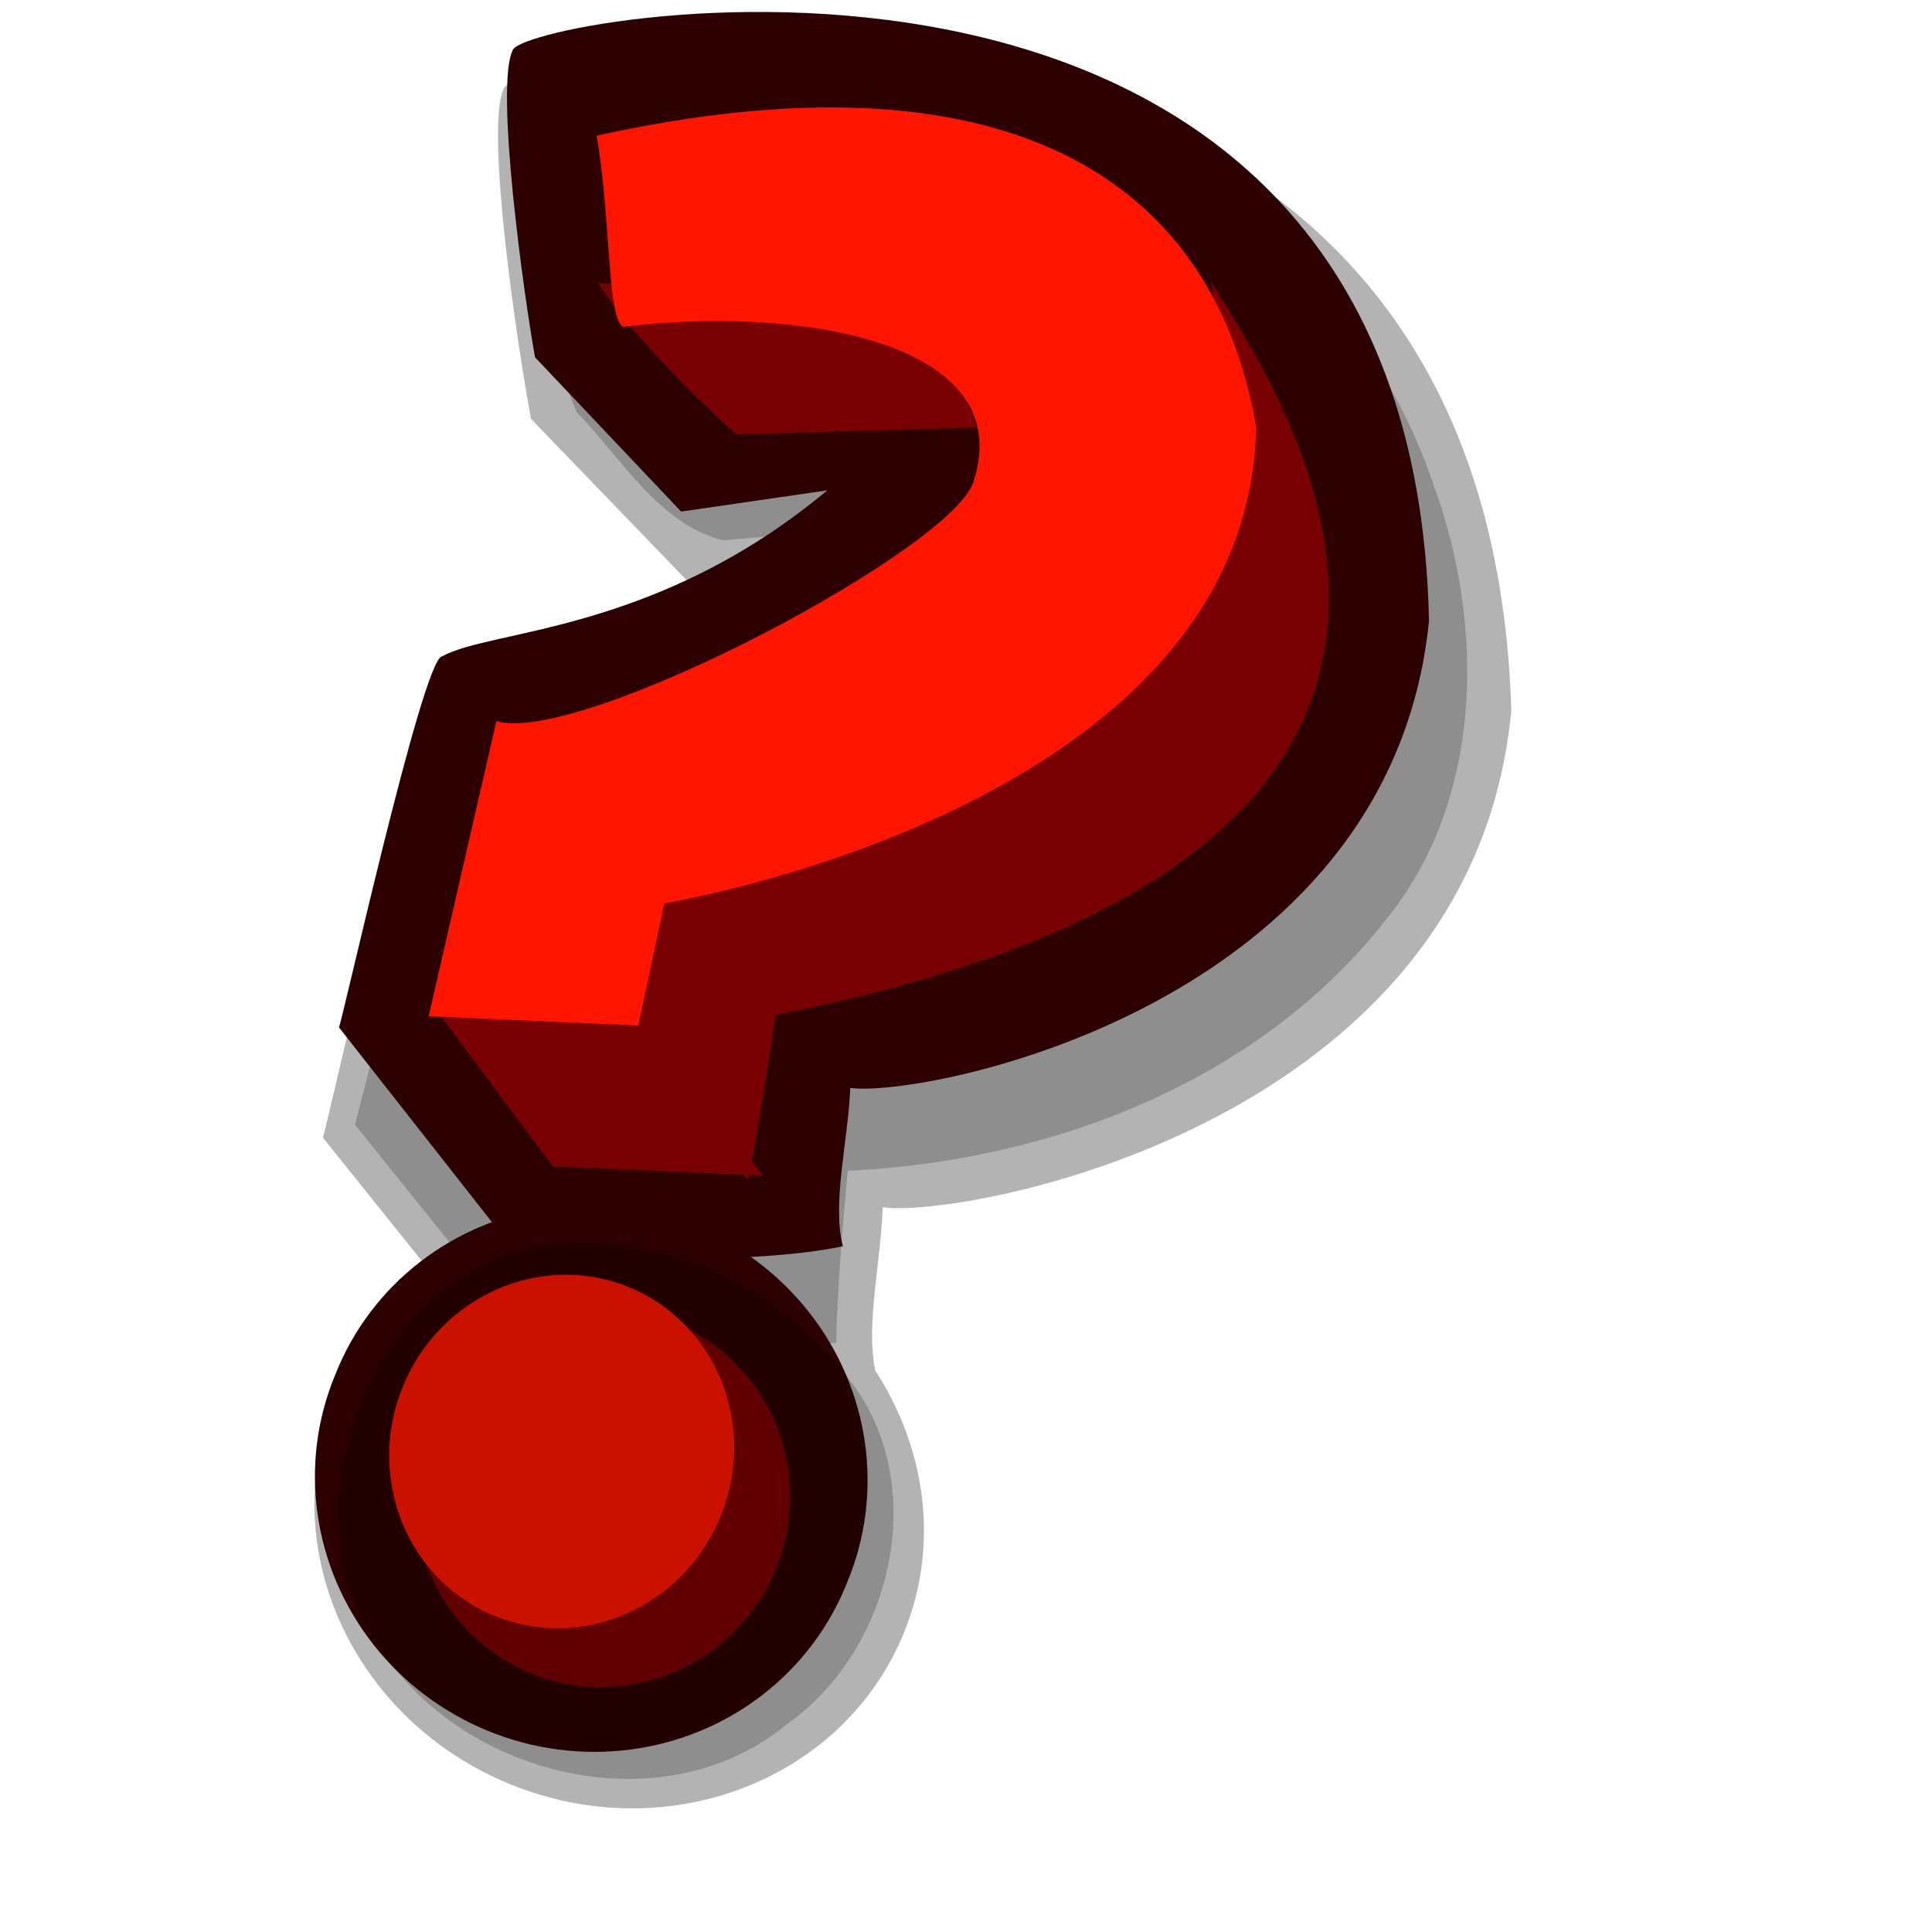
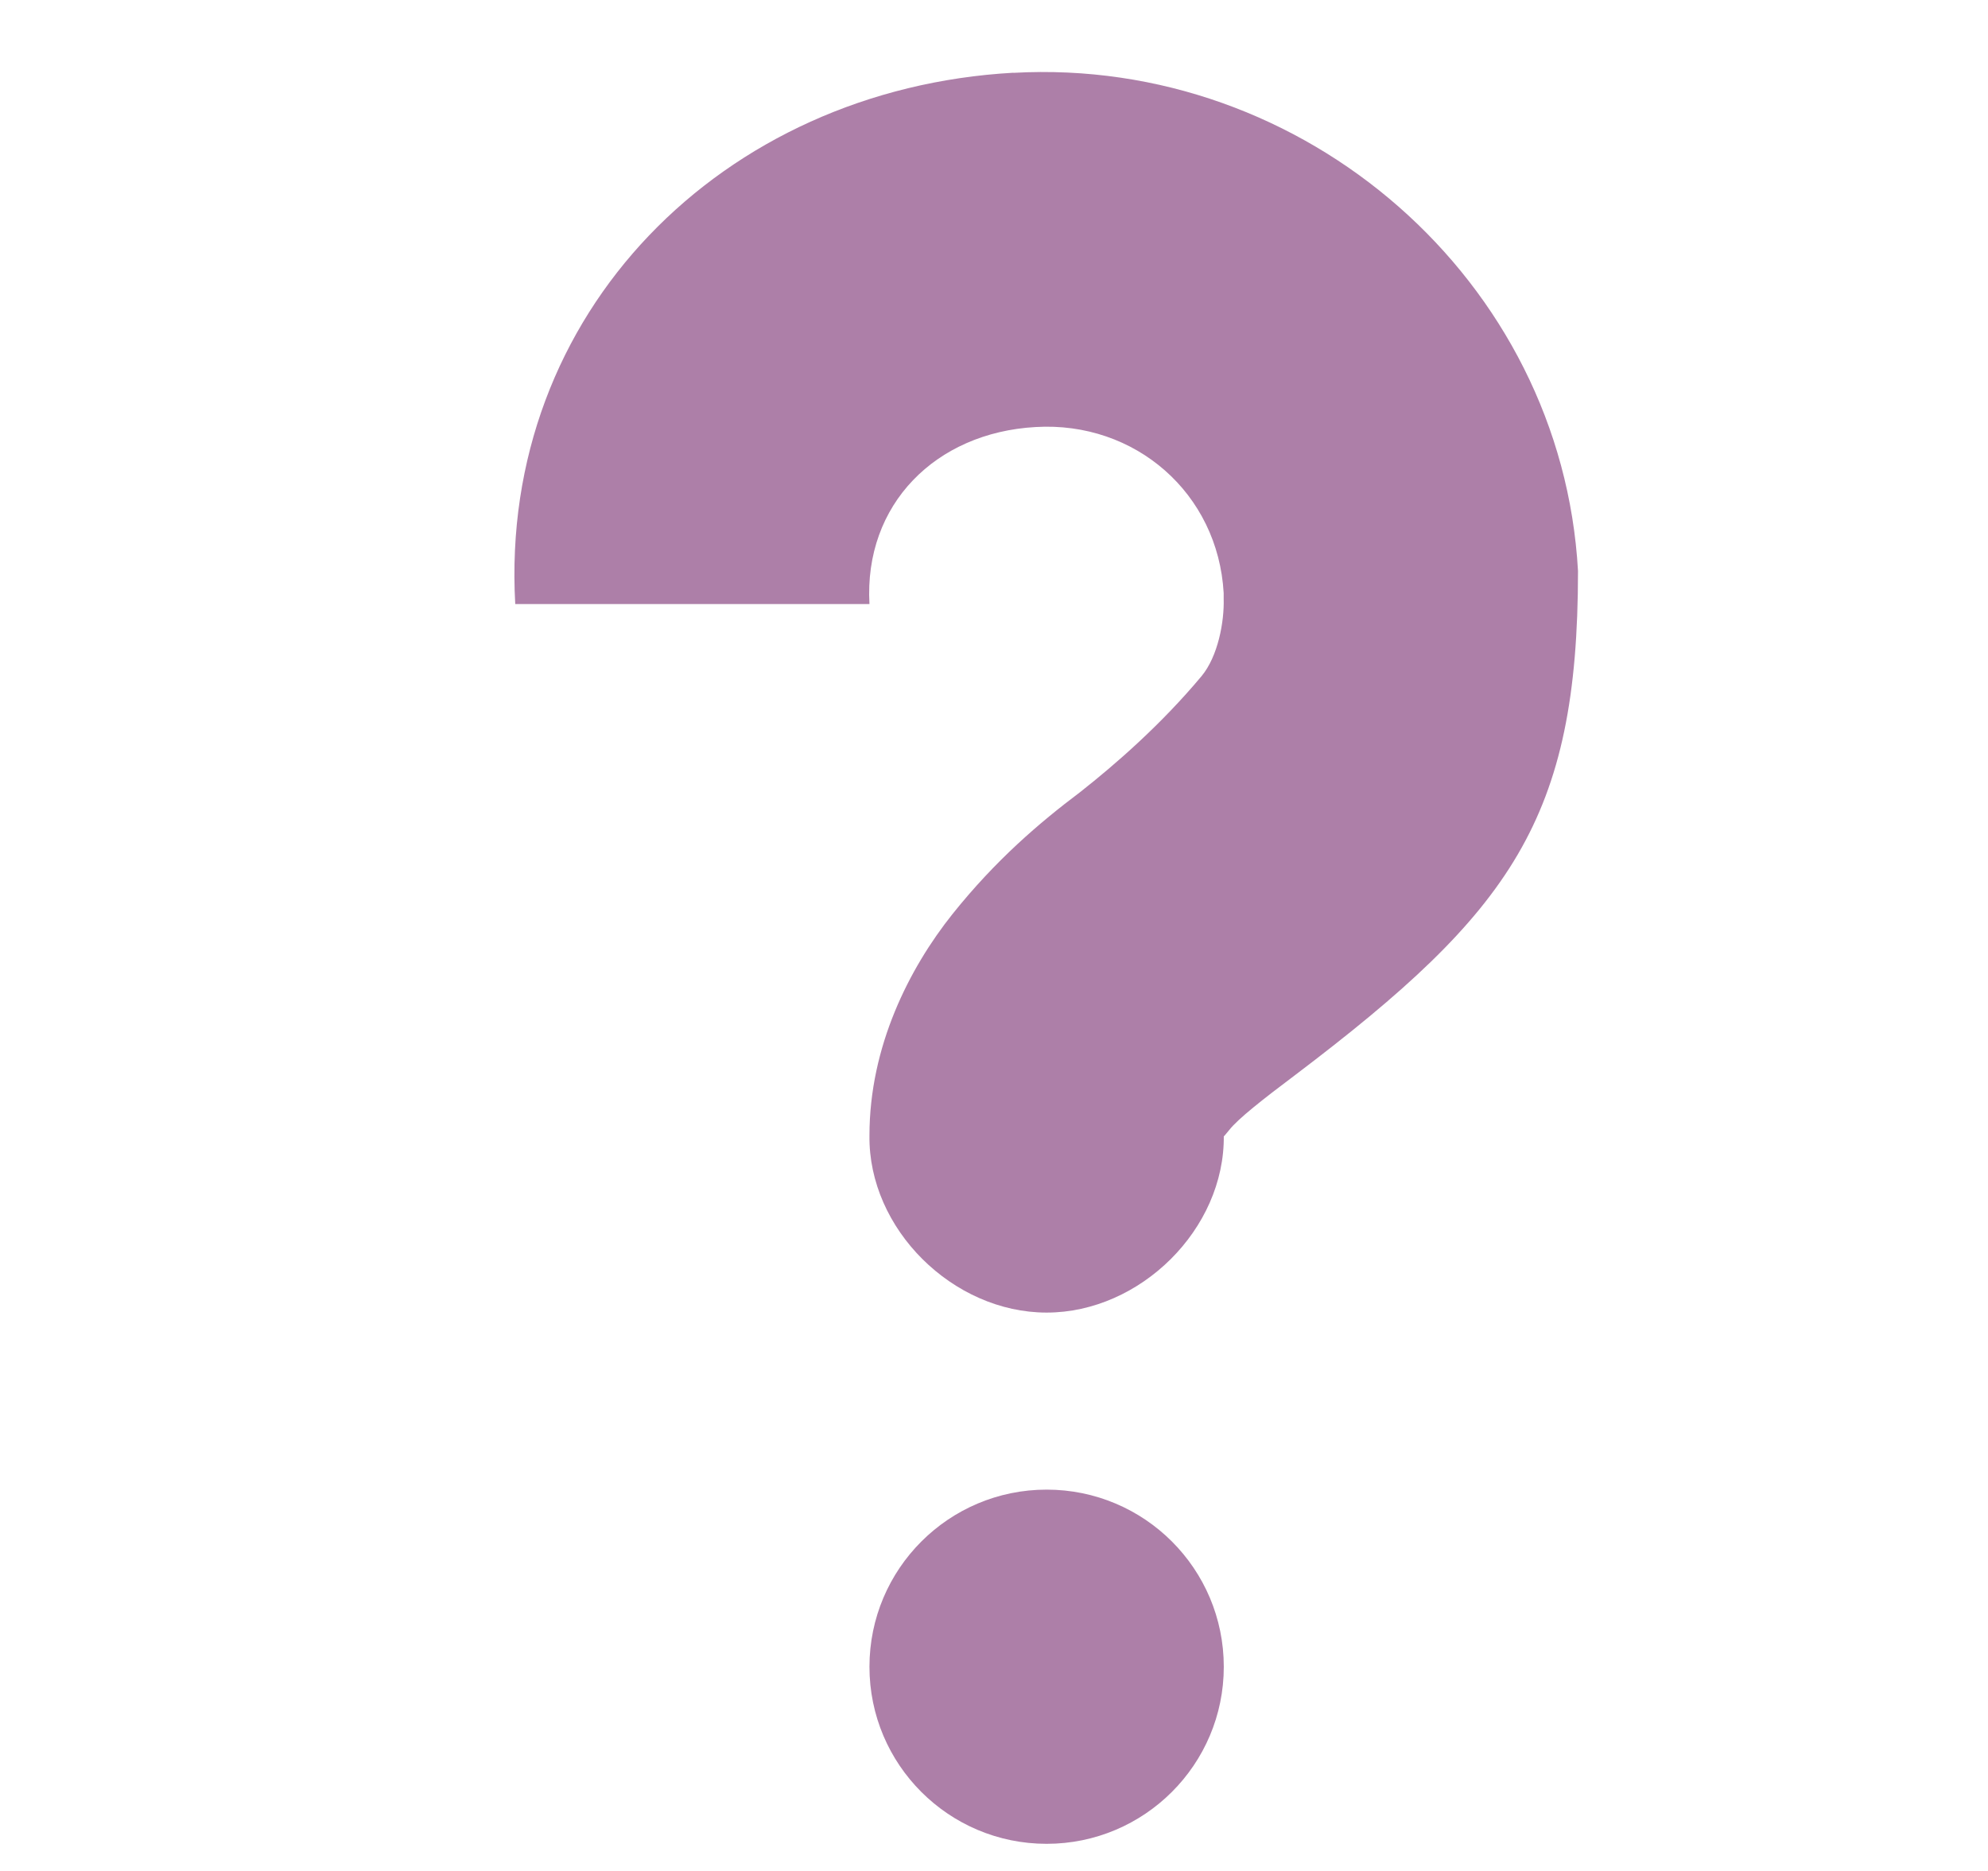
- <svg xmlns="http://www.w3.org/2000/svg" id="svg836" width="100mm" height="100mm">
-   <defs id="defs838" />
-   <g id="g2117" transform="matrix(1.10761,0,0,1.10761,-16.27691,-13.59882)">
-     <path id="path577" d="M 145.719,21.094 C 122.239,21.503 104.877,25.715 103.75,27.781 C 100.144,34.395 106.417,75.561 108.5,86.281 L 136.969,115.781 L 165.188,112 C 132.157,138.974 100.446,137.767 91,142.906 C 87.217,143.164 71.538,215.788 71.688,213.156 L 91.531,237.906 C 83.796,243.2 77.499,250.567 73.781,259.719 C 63.178,285.819 77.117,316.161 104.875,327.438 C 132.633,338.714 163.772,326.694 174.375,300.594 C 180.704,285.015 178.155,267.987 169.281,254.344 C 167.584,246.278 170.321,234.828 170.594,225.5 C 184.476,227.55 274.754,211.258 281.625,137.75 C 278.609,37.785 197.374,20.193 145.719,21.094 z " style="fill:#000000;fill-opacity:0.3;fill-rule:evenodd;stroke:none;stroke-width:1pt;stroke-linecap:butt;stroke-linejoin:miter;stroke-opacity:1" />
-     <path id="path1344" d="M 119.906,28.812 C 115.925,30.374 106.81,28.731 108.767,35.28 C 109.439,52.023 109.831,69.632 116.595,85.128 C 124.462,93.174 130.994,104.805 142.433,107.715 C 157.067,106.532 171.515,104.464 186.062,102.406 C 161.169,122.716 132.613,140.358 100.312,145.156 C 89.198,150.294 90.473,164.534 86.694,174.438 C 83.598,186.605 80.502,198.771 77.406,210.938 C 87.667,223.698 97.927,236.458 108.188,249.219 C 126.206,250.777 144.346,250.934 162.375,249.438 C 162.651,239.286 163.461,229.168 164.438,219.062 C 200.13,217.375 236.955,203.482 259.473,174.726 C 276.782,153.453 276.963,122.72 267.876,97.879 C 259.81,73.766 242.149,53.257 219.362,41.906 C 191.883,27.556 160.022,26.187 129.685,27.446 C 126.425,27.902 123.166,28.357 119.906,28.812 z " style="fill:#000000;fill-opacity:0.208;fill-rule:evenodd;stroke:none;stroke-width:1pt;stroke-linecap:butt;stroke-linejoin:miter;stroke-opacity:1" />
-     <path transform="matrix(3.785697,1.537975,-1.634018,4.022105,79.98425,-64.60729)" d="M 51.948 68.739 A 11.94 10.997 0 1 1  28.069,68.739 A 11.94 10.997 0 1 1  51.948 68.739 z" id="path558" style="fill:#2c0000;fill-opacity:1;fill-rule:evenodd;stroke:none;stroke-width:1pt;stroke-linecap:butt;stroke-linejoin:miter;stroke-opacity:1" />
-     <path id="path556" d="M 74.541,193.702 L 105.466,233.079 C 116.412,235.012 148.844,235.619 163.565,232.383 C 161.587,224.876 164.532,213.504 164.869,204.424 C 177.545,206.222 260.232,190.377 267.088,121.94 C 264.212,-13.293 108.66,14.844 105.311,21.025 C 101.962,27.206 107.378,65.436 109.199,75.393 L 135,102.633 L 160.824,98.88 C 130.415,124.232 101.445,123.355 92.769,128.209 C 89.308,128.479 74.384,196.152 74.541,193.702 z " style="fill:#2c0000;fill-opacity:1;fill-rule:evenodd;stroke:none;stroke-width:1pt;stroke-linecap:butt;stroke-linejoin:miter;stroke-opacity:1" />
-     <path id="path553" d="M 91.712,190.623 L 128.324,191.253 L 149.361,219.909 L 112.322,218.268 L 91.712,190.623 z " style="fill:#790000;fill-opacity:1;fill-rule:evenodd;stroke:none;stroke-width:1pt;stroke-linecap:butt;stroke-linejoin:miter;stroke-opacity:1" />
-     <path id="path554" d="M 128.324,191.253 C 128.324,191.253 145.899,220.179 146.619,220.471 C 147.338,220.763 151.676,191.523 151.676,191.523 C 304.643,161.497 233.622,72.315 228.633,61.909 C 237.15,139.943 155.857,164.733 131.313,171.52 C 125.2,182.443 128.167,193.703 128.167,193.703 L 128.324,191.253 z " style="fill:#790000;fill-opacity:1;fill-rule:evenodd;stroke:none;stroke-width:1pt;stroke-linecap:butt;stroke-linejoin:miter;stroke-opacity:1" />
-     <path id="path557" d="M 120.369,62.334 C 127.516,73.618 144.732,88.99 144.732,88.99 L 187.121,87.777 C 183.749,71.325 154.105,61.795 120.369,62.334 z " style="fill:#790000;fill-opacity:1;fill-rule:evenodd;stroke:none;stroke-width:1pt;stroke-linecap:butt;stroke-linejoin:miter;stroke-opacity:1" />
-     <path id="path562" d="M 151.781,289.301 C 144.83,306.41 125.449,314.713 108.518,307.835 C 91.587,300.956 83.488,281.489 90.439,264.38 C 97.389,247.271 131.426,273.261 133.702,245.847 C 150.632,252.725 158.731,272.192 151.781,289.301 z " style="font-size:12px;fill:#790000;fill-opacity:1;fill-rule:evenodd;stroke-width:1pt" />
-     <path id="path561" d="M 141.994,280.059 C 135.478,296.099 117.606,304.004 102.101,297.705 C 86.596,291.406 79.302,273.276 85.818,257.237 C 92.334,241.198 110.206,233.292 125.711,239.591 C 141.216,245.89 148.51,264.02 141.994,280.059 z " style="font-size:12px;fill:#ff1500;fill-opacity:1;fill-rule:evenodd;stroke-width:1pt" />
-     <path id="path552" d="M 102.366,139.65 L 90.408,191.769 L 127.448,193.41 L 132.033,171.812 C 132.033,171.812 235.194,155.069 236.566,87.755 C 228.88,42.737 190.942,20.621 120.077,36.241 C 122.594,50.67 121.92,68.83 124.797,69.999 C 154.801,66.268 194.267,72.247 186.783,96.857 C 184.558,108.522 117.334,144.055 102.366,139.65 z " style="fill:#ff1500;fill-opacity:1;fill-rule:evenodd;stroke:none;stroke-width:1pt;stroke-linecap:butt;stroke-linejoin:miter;stroke-opacity:1" />
-     <path id="path1352" d="M 107.977,232.634 C 77.409,240.75 62.974,284.452 85.227,307.946 C 101.382,327.235 133.4,333.486 153.571,316.884 C 172.808,303.437 179.523,273.123 163.648,254.648 C 151.042,237.701 128.73,229.154 107.977,232.634 z " style="fill:#000000;fill-opacity:0.208;fill-rule:evenodd;stroke:none;stroke-width:1pt;stroke-linecap:butt;stroke-linejoin:miter;stroke-opacity:1" />
+ <svg xmlns="http://www.w3.org/2000/svg" width="17" height="16" viewBox="0 0 17 16" id="svg4707" version="1.1">
+   <defs id="defs4709" />
+   <g id="layer1" transform="translate(0,-1036.362)">
+     <g id="question-mark">
+       <path id="rect4150" d="m 8.666,1036.984 c -2.488,0.139 -4.399,2.056 -4.26,4.544 l 3.029,0 c -0.048,-0.853 0.567,-1.466 1.42,-1.514 0.853,-0.051 1.561,0.567 1.609,1.42 l 0,0.047 c 0.006,0.197 -0.048,0.493 -0.189,0.663 -0.343,0.411 -0.732,0.751 -1.041,0.994 -0.344,0.259 -0.718,0.577 -1.089,1.041 -0.37,0.464 -0.71,1.132 -0.71,1.893 -0.011,0.8 0.714,1.515 1.515,1.515 0.8,0 1.525,-0.714 1.515,-1.515 0,0 -0.027,0.046 0.047,-0.047 0.075,-0.095 0.279,-0.256 0.568,-0.473 1.842,-1.396 2.414,-2.184 2.414,-4.307 -0.139,-2.487 -2.34,-4.399 -4.828,-4.26 z m 0.284,12.117 c -0.836,0 -1.515,0.678 -1.515,1.515 0,0.836 0.678,1.514 1.515,1.514 0.836,0 1.515,-0.678 1.515,-1.514 0,-0.837 -0.678,-1.515 -1.515,-1.515 z" style="color:#000000;clip-rule:nonzero;display:inline;overflow:visible;visibility:visible;opacity:1;isolation:auto;mix-blend-mode:normal;color-interpolation:sRGB;color-interpolation-filters:linearRGB;solid-color:#000000;solid-opacity:1;fill:#ad7fa8;fill-opacity:1;fill-rule:nonzero;stroke:#1c5288;stroke-width:0;stroke-linecap:round;stroke-linejoin:miter;stroke-miterlimit:4;stroke-dasharray:none;stroke-dashoffset:0;stroke-opacity:0.77;marker:none;color-rendering:auto;image-rendering:auto;shape-rendering:auto;text-rendering:auto;enable-background:accumulate" />
+       <rect y="1036.362" x="0" height="16" width="16" id="rect8319" style="color:#bebebe;display:inline;overflow:visible;visibility:visible;fill:none;fill-opacity:1;stroke:none;stroke-width:1;marker:none" />
+     </g>
  </g>
</svg>
